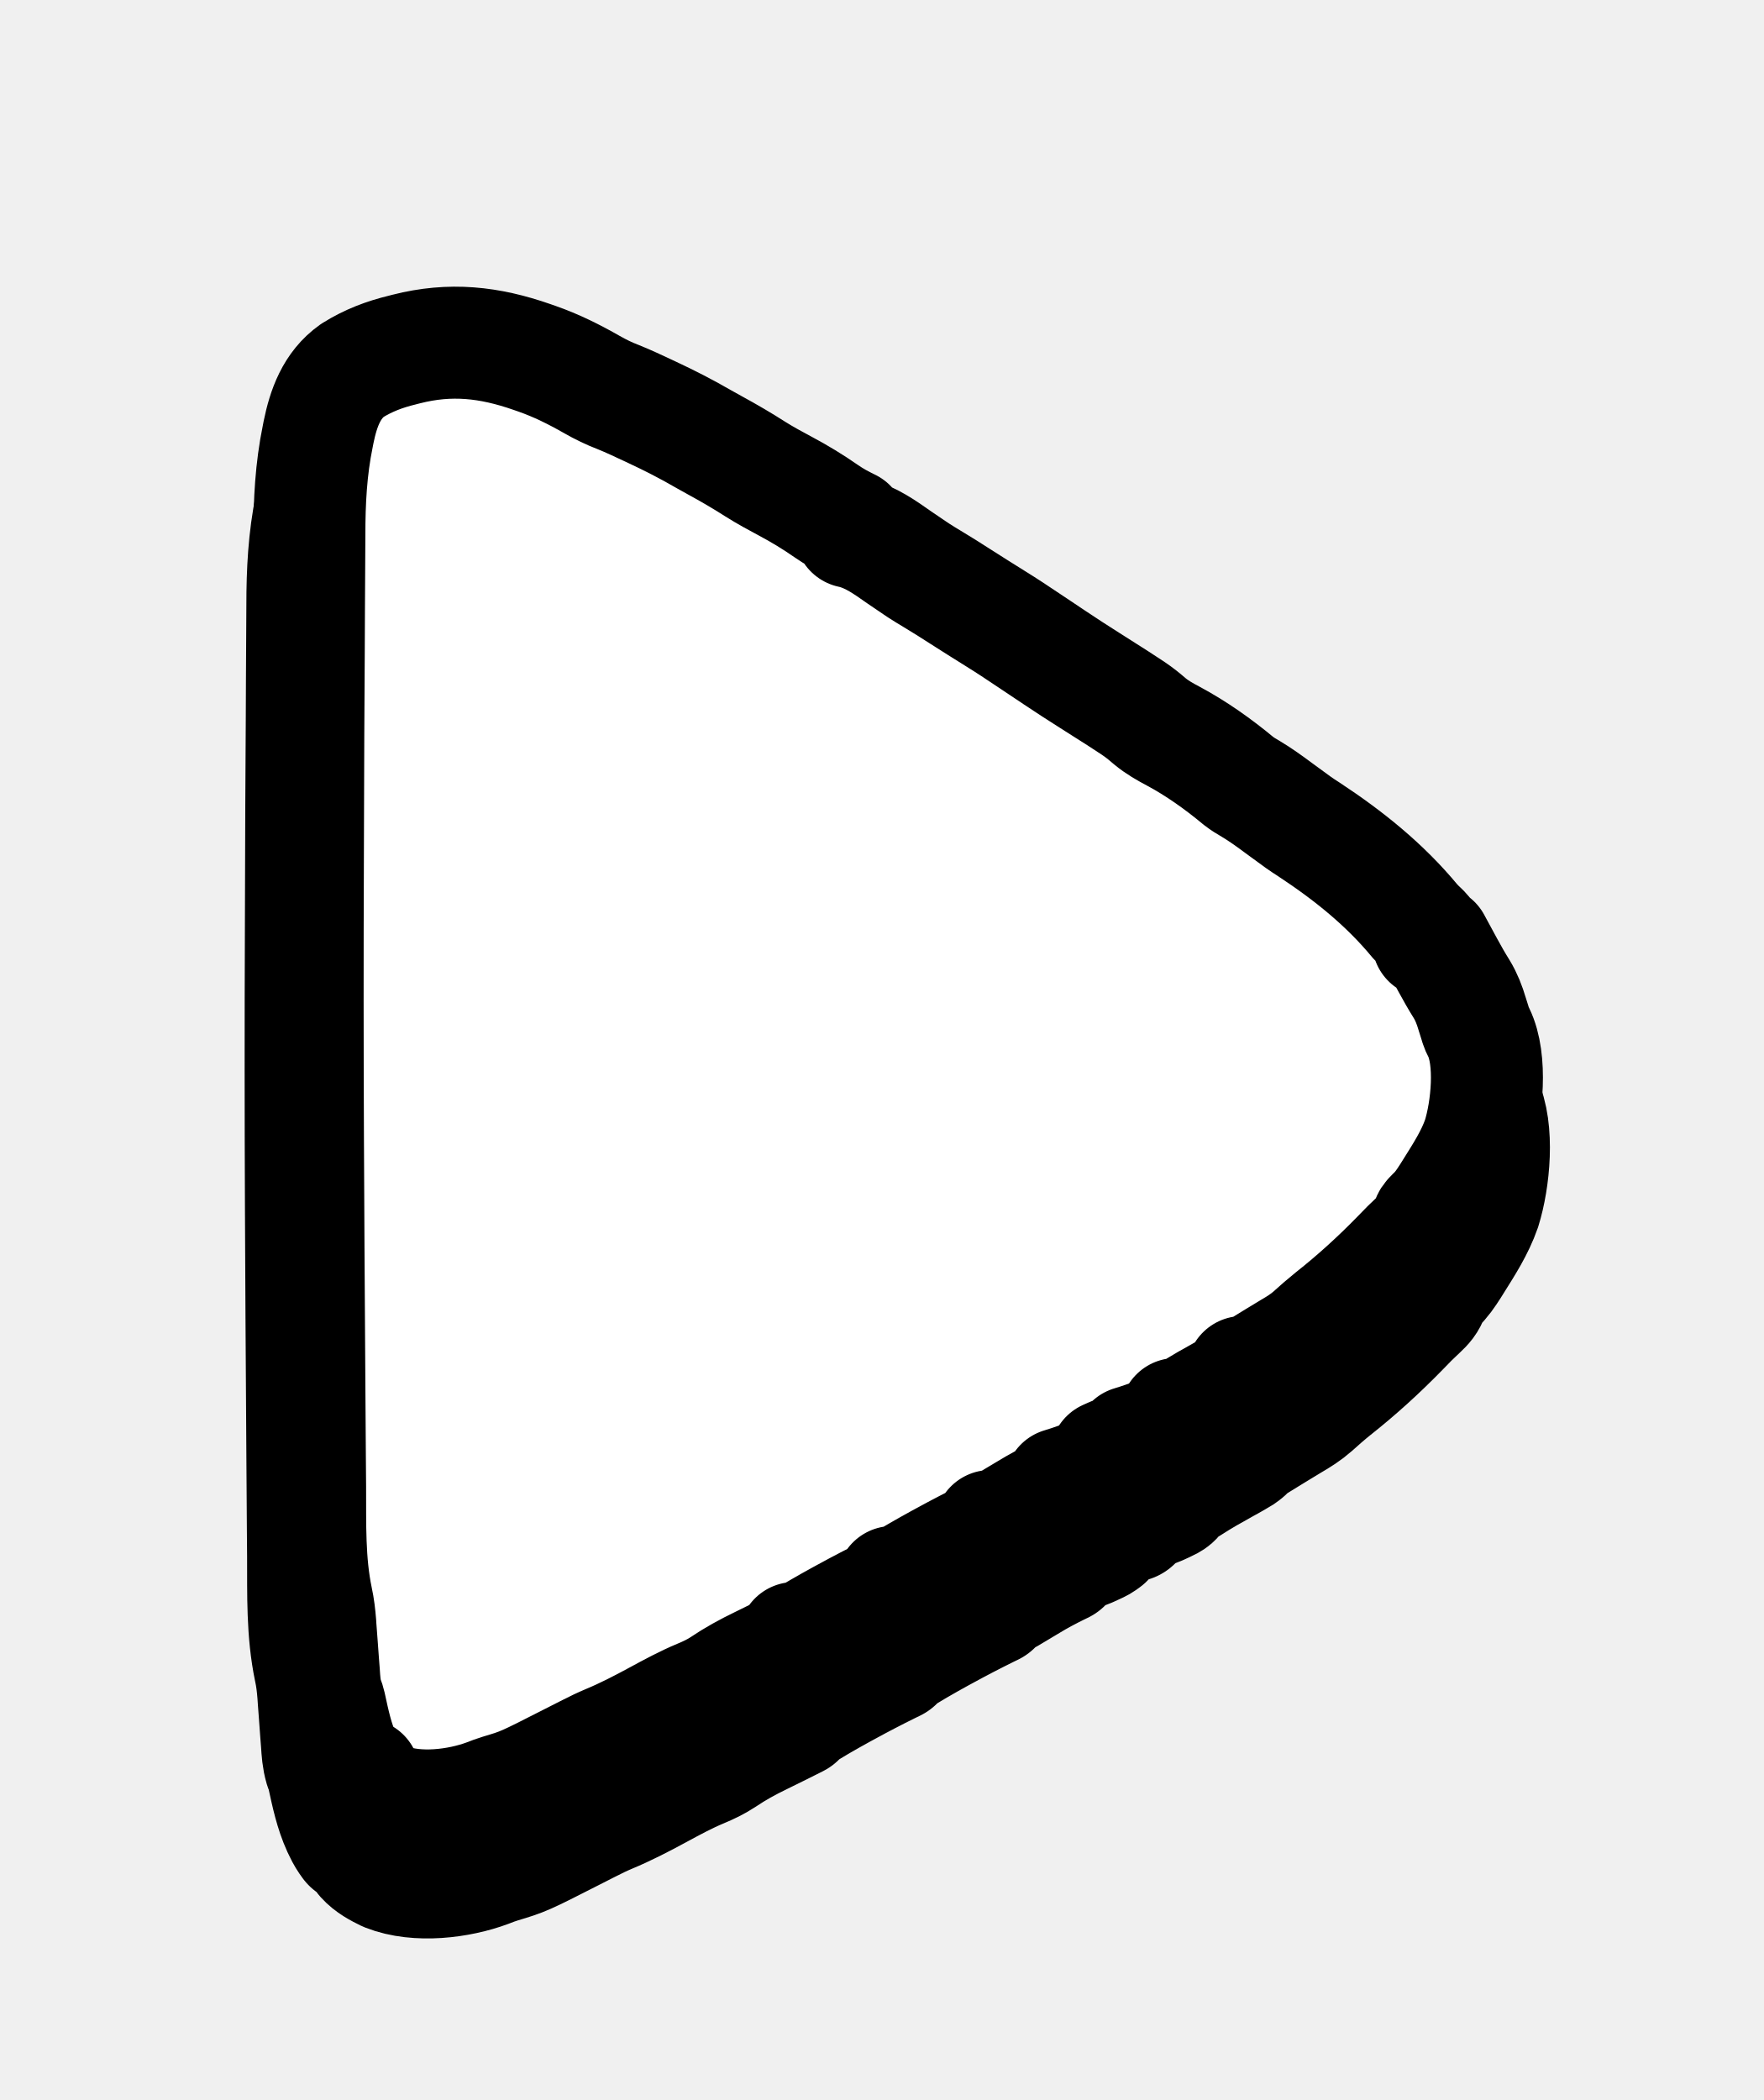
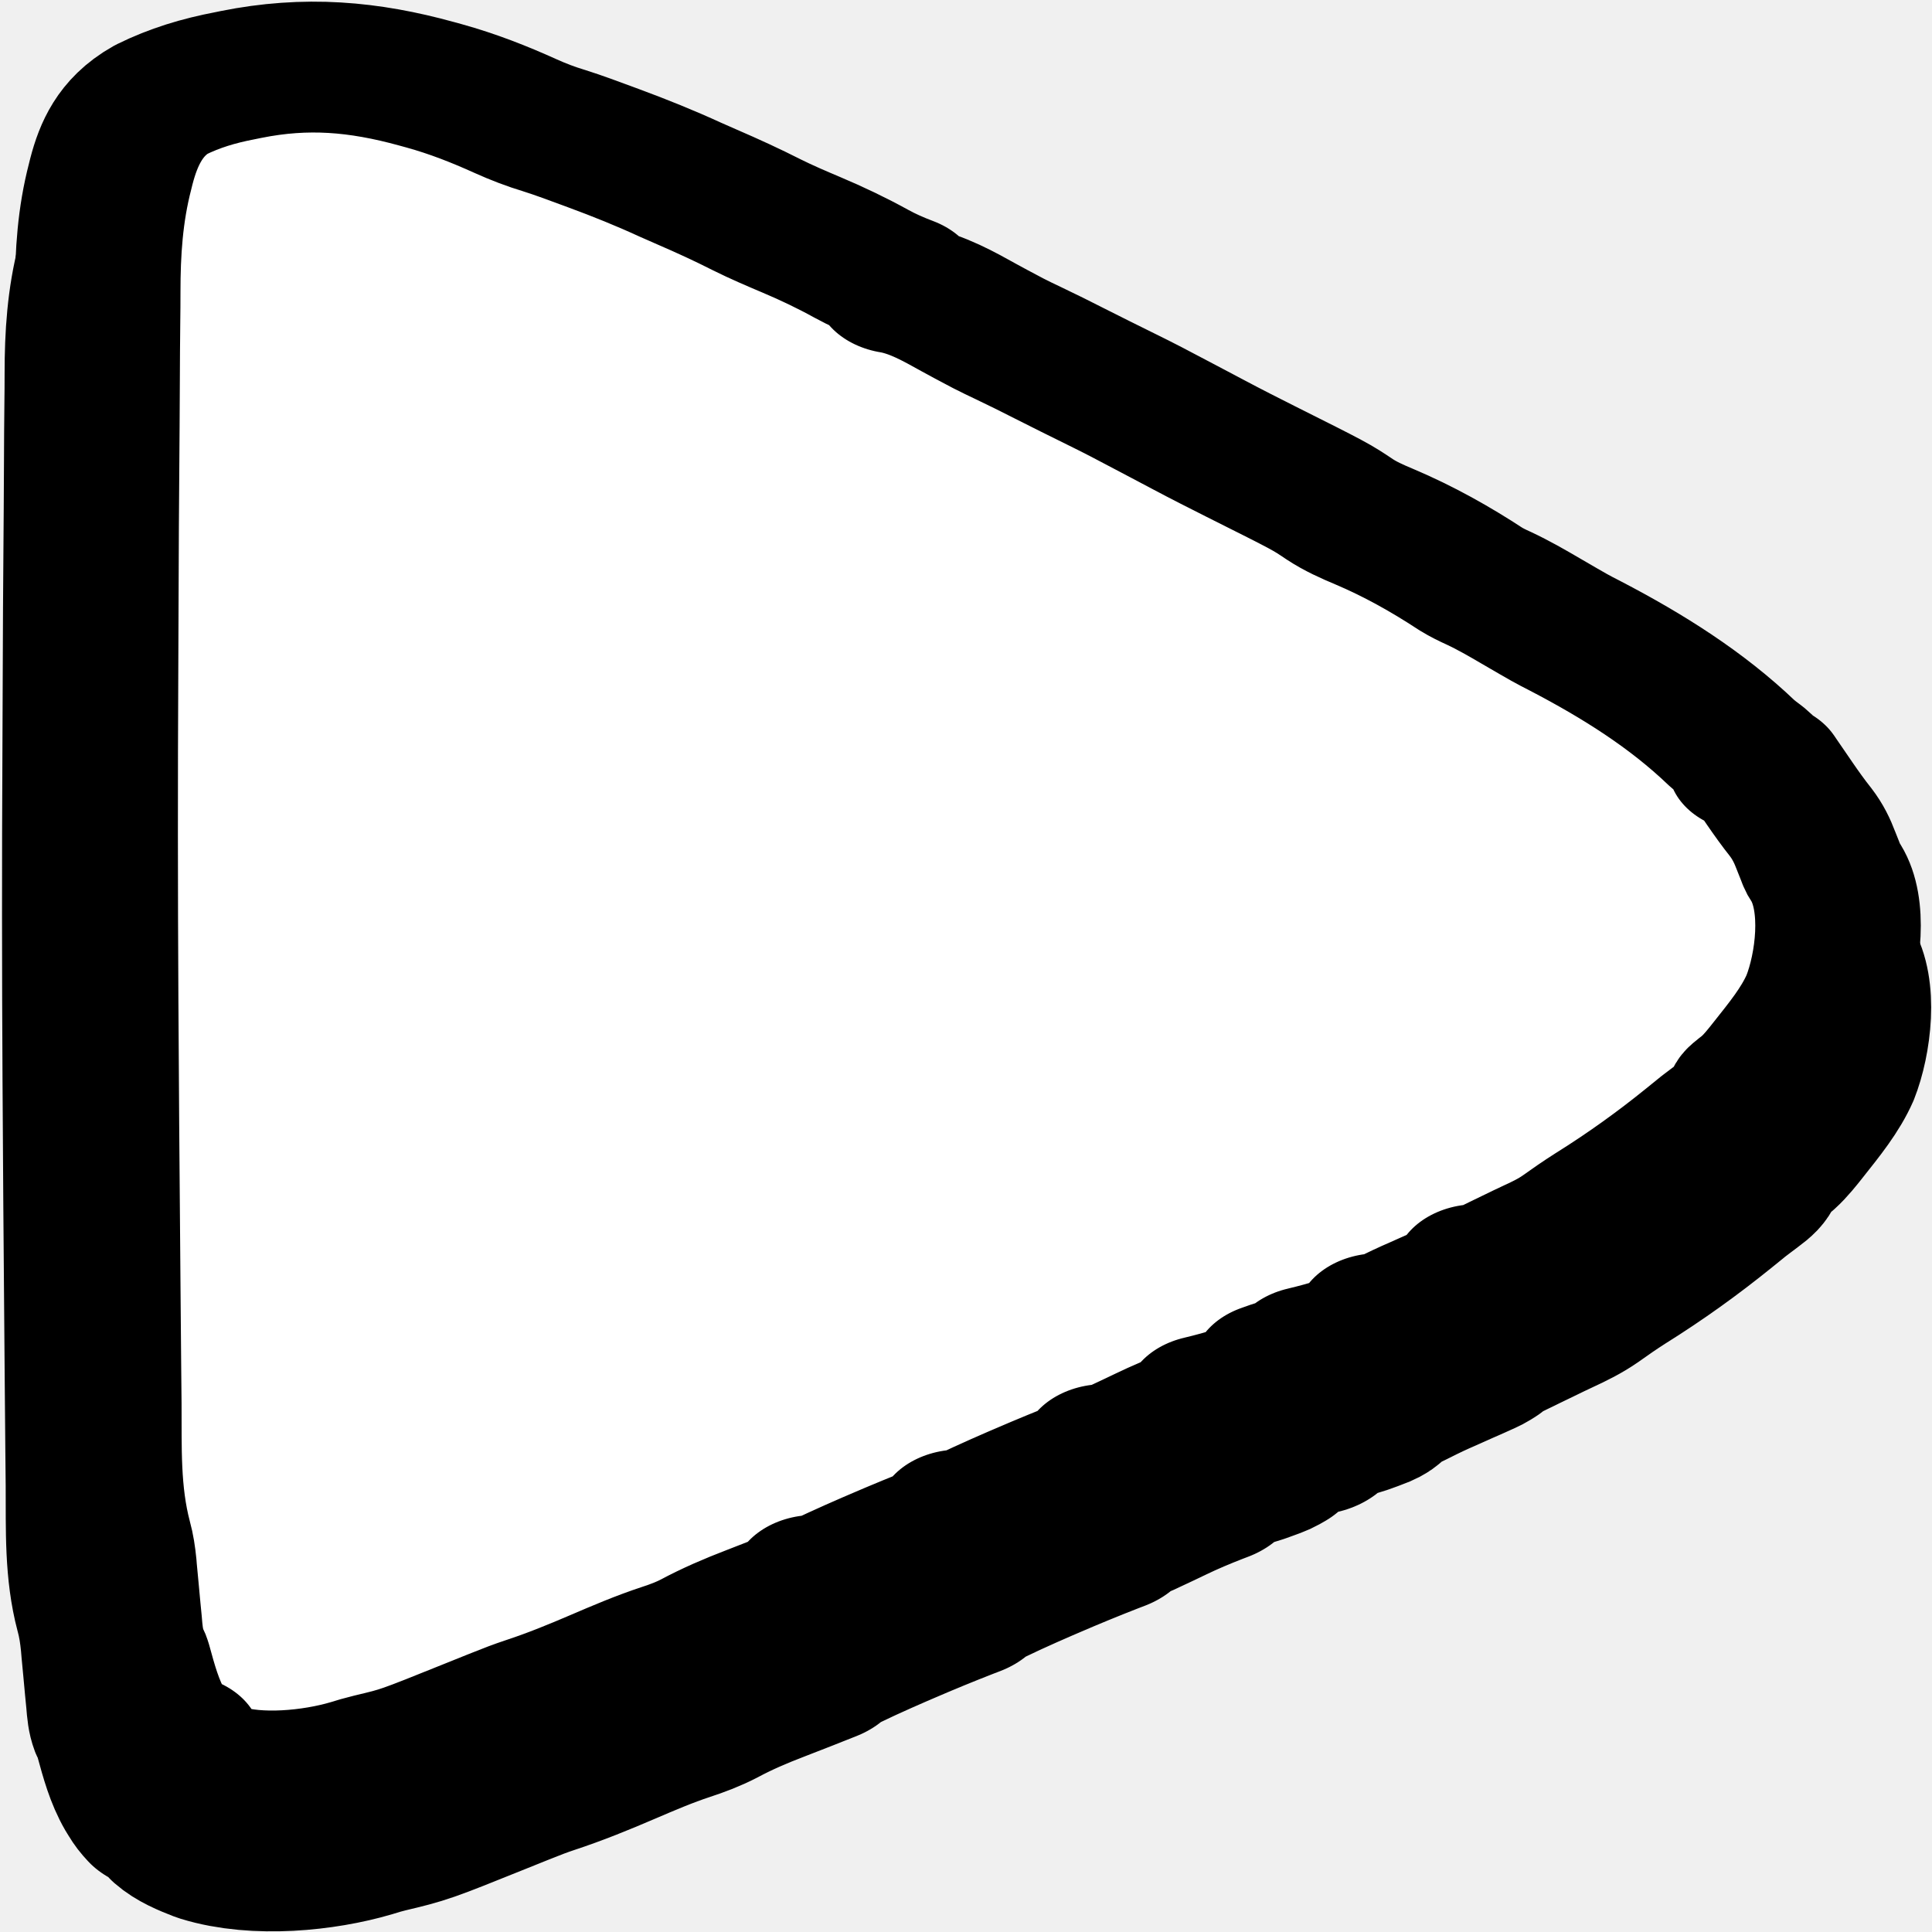
- <svg xmlns="http://www.w3.org/2000/svg" viewBox="-2 -2 126 150">
+ <svg xmlns="http://www.w3.org/2000/svg" viewBox="15.375 18.375 93.375 118.125" width="128" height="128" preserveAspectRatio="none">
  <g transform="translate(0 5)" fill="#000" stroke="#000" stroke-width="36" stroke-linejoin="round">
    <g transform="scale(.25)">
      <path d="M0 0 C0.47 0.16 0.93 0.32 1.41 0.49 C6.95 2.43 12.07 4.98 17.16 7.89 C19.6 9.28 22 10.45 24.62 11.45 C27.55 12.62 30.39 13.98 33.25 15.31 C33.58 15.47 33.91 15.62 34.25 15.78 C39.28 18.13 44.17 20.62 48.97 23.41 C50.06 24.03 51.16 24.64 52.26 25.24 C56.21 27.4 60.06 29.63 63.84 32.06 C66.64 33.82 69.52 35.38 72.44 36.94 C76.45 39.08 80.27 41.39 84.01 44 C86.26 45.56 88.52 46.82 91 48 C91 48.66 91 49.32 91 50 C91.33 50.07 91.66 50.15 92 50.23 C96.96 51.6 100.78 54.34 104.95 57.27 C106.37 58.26 107.81 59.23 109.25 60.19 C109.46 60.33 109.46 60.33 110.52 61.04 C111.78 61.86 113.05 62.63 114.34 63.4 C117.03 65.01 119.67 66.68 122.31 68.38 C125.63 70.5 128.96 72.61 132.31 74.69 C135.59 76.72 138.8 78.84 142 81 C143 81.67 144 82.33 145 83 C146.44 83.96 147.89 84.92 149.32 85.89 C152.62 88.11 155.96 90.25 159.31 92.38 C172.89 100.99 172.89 100.99 176.5 104.06 C178.59 105.8 180.8 107.04 183.19 108.31 C189.85 111.88 196.03 116.28 201.84 121.1 C202.96 121.97 204.07 122.66 205.3 123.36 C208.15 125.05 210.78 126.97 213.44 128.94 C219.27 133.23 219.27 133.23 222 135 C233.3 142.44 243.61 150.7 252.26 161.16 C253.02 162.03 253.84 162.81 254.69 163.6 C256 165 256 165 256 167 C256.66 167 257.32 167 258 167 C258.17 167.31 258.33 167.61 258.5 167.93 C259.27 169.35 260.04 170.77 260.81 172.19 C260.94 172.43 260.94 172.43 261.6 173.65 C262.88 176 264.18 178.31 265.6 180.57 C266.99 182.86 267.86 185.13 268.62 187.69 C268.87 188.46 269.11 189.24 269.35 190.01 C269.45 190.35 269.55 190.68 269.66 191.03 C270 192 270 192 270.52 193.02 C274.31 200.8 272.86 214.98 270.35 222.98 C268.5 228.31 265.42 233.05 262.44 237.81 C262.29 238.05 262.29 238.05 261.55 239.23 C260.28 241.21 259.07 243.03 257.35 244.64 C256 246 256 246 255.55 247.44 C254.91 249.24 254.17 250.03 252.79 251.33 C252.34 251.76 251.89 252.19 251.43 252.63 C250.96 253.09 250.49 253.54 250 254 C249.09 254.93 248.18 255.86 247.27 256.8 C241.22 263 235.01 268.66 228.2 274.04 C226.2 275.65 224.27 277.34 222.37 279.06 C220.5 280.71 218.48 281.97 216.33 283.22 C215 284 213.7 284.8 212.39 285.61 C211.53 286.13 210.67 286.66 209.81 287.19 C209.59 287.32 209.59 287.32 208.49 288.01 C208.06 288.27 207.64 288.53 207.21 288.79 C206.83 289.03 206.45 289.26 206.07 289.5 C205 290 205 290 203 290 C203 290.66 203 291.32 203 292 C201.98 292.82 201.98 292.82 200.55 293.62 C200.03 293.92 199.51 294.21 198.98 294.52 C198.7 294.67 198.7 294.67 197.31 295.44 C196.25 296.04 195.18 296.64 194.11 297.25 C193.59 297.54 193.07 297.83 192.53 298.13 C190.67 299.19 188.87 300.32 187.07 301.47 C186 302 186 302 184 302 C183.89 302.46 183.78 302.93 183.67 303.4 C182.84 305.37 182.22 305.68 180.31 306.56 C180.05 306.68 180.05 306.68 178.7 307.3 C176.17 308.34 173.61 309.21 171 310 C171 310.66 171 311.32 171 312 C170.51 312.11 170.01 312.22 169.5 312.33 C168.86 312.49 168.22 312.65 167.56 312.81 C166.92 312.96 166.29 313.11 165.63 313.27 C165.09 313.51 164.55 313.75 164 314 C163.45 315.48 163.45 315.48 163 317 C161.8 317.88 161.8 317.88 160.31 318.56 C160.05 318.68 160.05 318.68 158.7 319.3 C156.17 320.34 153.61 321.21 151 322 C151 322.66 151 323.32 151 324 C150.81 324.09 150.81 324.09 149.86 324.55 C146.95 325.98 144.13 327.48 141.36 329.17 C139.69 330.19 138 331.2 136.31 332.19 C136.01 332.37 135.72 332.55 135.41 332.73 C133.75 333.7 132.98 334 131 334 C131 334.66 131 335.32 131 336 C130.55 336.22 130.1 336.44 129.64 336.66 C125.52 338.69 121.46 340.8 117.44 343 C116.97 343.26 116.5 343.51 116.02 343.77 C113.94 344.92 111.86 346.07 109.81 347.27 C109.49 347.46 109.17 347.65 108.84 347.84 C108 348.34 107.17 348.84 106.34 349.34 C105 350 105 350 103 350 C103 350.66 103 351.32 103 352 C102.55 352.22 102.1 352.44 101.64 352.66 C97.52 354.69 93.46 356.8 89.44 359 C88.97 359.26 88.5 359.51 88.02 359.77 C85.94 360.92 83.86 362.07 81.81 363.27 C81.49 363.46 81.17 363.65 80.84 363.84 C80 364.34 79.17 364.84 78.34 365.34 C77 366 77 366 75 366 C75 366.66 75 367.32 75 368 C74.19 368.41 73.38 368.81 72.56 369.22 C71.84 369.58 71.12 369.94 70.41 370.3 C68.6 371.21 66.79 372.1 64.97 372.98 C61.17 374.82 57.55 376.79 54.05 379.16 C52.04 380.48 50.01 381.45 47.79 382.37 C43.54 384.14 39.54 386.31 35.5 388.5 C30.9 391 26.34 393.36 21.51 395.37 C19.65 396.15 17.85 397.02 16.06 397.94 C15.73 398.1 15.4 398.27 15.06 398.44 C13.71 399.13 12.36 399.82 11.01 400.5 C-2.71 407.49 -2.71 407.49 -9.38 409.5 C-10.62 409.88 -11.79 410.31 -12.99 410.79 C-21.08 413.82 -32.79 415.24 -41.06 411.98 C-43.21 410.93 -45.38 409.8 -47 408 C-47.18 407.47 -47.35 406.94 -47.53 406.39 C-47.69 405.93 -47.84 405.47 -48 405 C-49 404.67 -50 404.33 -51 404 C-51.84 402.87 -52.41 401.94 -53 400.69 C-53.17 400.35 -53.33 400 -53.51 399.65 C-55.59 395.1 -56.61 390.19 -57.67 385.32 C-58 384 -58 384 -58.51 382.66 C-59.18 380.41 -59.31 378.21 -59.46 375.88 C-59.54 374.85 -59.62 373.82 -59.7 372.79 C-59.82 371.19 -59.94 369.59 -60.05 367.99 C-60.16 366.43 -60.28 364.88 -60.4 363.32 C-60.42 363.09 -60.42 363.09 -60.49 361.94 C-60.68 359.52 -60.95 357.15 -61.47 354.78 C-63.68 344.22 -63.35 333.5 -63.4 322.77 C-63.42 319.8 -63.45 316.82 -63.47 313.84 C-63.52 308.06 -63.56 302.29 -63.59 296.52 C-63.62 291.81 -63.65 287.11 -63.68 282.4 C-63.81 263.6 -63.92 244.8 -64 226 C-64 225.43 -64.01 224.85 -64.01 224.26 C-64.13 197.16 -64.14 170.06 -64.03 142.96 C-64.01 137.78 -64 132.6 -63.98 127.42 C-63.95 114.66 -63.9 101.9 -63.81 89.14 C-63.81 88 -63.8 86.85 -63.79 85.71 C-63.79 85.15 -63.78 84.58 -63.78 84.01 C-63.75 80.11 -63.74 76.22 -63.73 72.32 C-63.72 67.6 -63.69 62.87 -63.65 58.14 C-63.62 55.73 -63.61 53.32 -63.61 50.91 C-63.61 41.31 -63.15 32.07 -61.21 22.64 C-61.13 22.25 -61.06 21.86 -60.98 21.46 C-59.58 14.63 -57.26 8.05 -51.34 3.84 C-46.78 1 -42.21 -0.74 -37 -2 C-36.82 -2.05 -36.82 -2.05 -35.92 -2.28 C-23.32 -5.49 -12.2 -4.26 0 0 Z " transform="translate(144,94)" />
    </g>
  </g>
  <g transform="translate(0 0)" fill="#fff" stroke="#000" stroke-width="32" stroke-linejoin="round">
    <g transform="scale(.25)">
      <path d="M0 0 C0.47 0.16 0.93 0.32 1.41 0.49 C6.95 2.43 12.07 4.98 17.16 7.89 C19.6 9.28 22 10.45 24.62 11.45 C27.55 12.62 30.39 13.98 33.25 15.31 C33.58 15.47 33.91 15.62 34.25 15.78 C39.28 18.13 44.17 20.62 48.97 23.41 C50.06 24.03 51.16 24.64 52.26 25.24 C56.21 27.4 60.06 29.63 63.84 32.06 C66.64 33.82 69.52 35.38 72.44 36.94 C76.45 39.08 80.27 41.39 84.01 44 C86.26 45.56 88.52 46.82 91 48 C91 48.66 91 49.32 91 50 C91.33 50.07 91.66 50.15 92 50.23 C96.96 51.6 100.78 54.34 104.95 57.27 C106.37 58.26 107.81 59.23 109.25 60.19 C109.46 60.33 109.46 60.33 110.52 61.04 C111.78 61.86 113.05 62.63 114.34 63.4 C117.03 65.01 119.67 66.68 122.31 68.38 C125.63 70.5 128.96 72.61 132.31 74.69 C135.59 76.72 138.8 78.84 142 81 C143 81.67 144 82.33 145 83 C146.44 83.96 147.89 84.92 149.32 85.89 C152.62 88.11 155.96 90.25 159.31 92.38 C172.89 100.99 172.89 100.99 176.5 104.06 C178.59 105.8 180.8 107.04 183.19 108.31 C189.85 111.88 196.03 116.28 201.84 121.1 C202.96 121.97 204.07 122.66 205.3 123.36 C208.15 125.05 210.78 126.97 213.44 128.94 C219.27 133.23 219.27 133.23 222 135 C233.3 142.44 243.61 150.7 252.26 161.16 C253.02 162.03 253.84 162.81 254.69 163.6 C256 165 256 165 256 167 C256.66 167 257.32 167 258 167 C258.17 167.31 258.33 167.61 258.5 167.93 C259.27 169.35 260.04 170.77 260.81 172.19 C260.94 172.43 260.94 172.43 261.6 173.65 C262.88 176 264.18 178.31 265.6 180.57 C266.99 182.86 267.86 185.13 268.62 187.69 C268.87 188.46 269.11 189.24 269.35 190.01 C269.45 190.35 269.55 190.68 269.66 191.03 C270 192 270 192 270.52 193.02 C274.31 200.8 272.86 214.98 270.35 222.98 C268.5 228.31 265.42 233.05 262.44 237.81 C262.29 238.05 262.29 238.05 261.55 239.23 C260.28 241.21 259.07 243.03 257.35 244.64 C256 246 256 246 255.55 247.44 C254.91 249.24 254.17 250.03 252.79 251.33 C252.34 251.76 251.89 252.19 251.43 252.63 C250.96 253.09 250.49 253.54 250 254 C249.09 254.93 248.18 255.86 247.27 256.8 C241.22 263 235.01 268.66 228.2 274.04 C226.2 275.65 224.27 277.34 222.37 279.06 C220.5 280.71 218.48 281.97 216.33 283.22 C215 284 213.7 284.8 212.39 285.61 C211.53 286.13 210.67 286.66 209.81 287.19 C209.59 287.32 209.59 287.32 208.49 288.01 C208.06 288.27 207.64 288.53 207.21 288.79 C206.83 289.03 206.45 289.26 206.07 289.5 C205 290 205 290 203 290 C203 290.66 203 291.32 203 292 C201.98 292.82 201.98 292.82 200.55 293.62 C200.03 293.92 199.51 294.21 198.98 294.52 C198.7 294.67 198.7 294.67 197.31 295.44 C196.25 296.04 195.18 296.64 194.11 297.25 C193.59 297.54 193.07 297.83 192.53 298.13 C190.67 299.19 188.87 300.32 187.07 301.47 C186 302 186 302 184 302 C183.89 302.46 183.78 302.93 183.67 303.4 C182.84 305.37 182.22 305.68 180.31 306.56 C180.05 306.68 180.05 306.68 178.7 307.3 C176.17 308.34 173.61 309.21 171 310 C171 310.66 171 311.32 171 312 C170.51 312.11 170.01 312.22 169.5 312.33 C168.86 312.49 168.22 312.65 167.56 312.81 C166.92 312.96 166.29 313.11 165.63 313.27 C165.09 313.51 164.55 313.75 164 314 C163.45 315.48 163.45 315.48 163 317 C161.8 317.88 161.8 317.88 160.31 318.56 C160.05 318.68 160.05 318.68 158.7 319.3 C156.17 320.34 153.61 321.21 151 322 C151 322.66 151 323.32 151 324 C150.81 324.09 150.81 324.09 149.86 324.55 C146.95 325.98 144.13 327.48 141.36 329.17 C139.69 330.19 138 331.2 136.31 332.19 C136.01 332.37 135.72 332.55 135.41 332.73 C133.75 333.7 132.98 334 131 334 C131 334.66 131 335.32 131 336 C130.55 336.22 130.1 336.44 129.64 336.66 C125.52 338.69 121.46 340.8 117.44 343 C116.97 343.26 116.5 343.51 116.02 343.77 C113.94 344.92 111.86 346.07 109.81 347.27 C109.49 347.46 109.17 347.65 108.84 347.84 C108 348.34 107.17 348.84 106.34 349.34 C105 350 105 350 103 350 C103 350.66 103 351.32 103 352 C102.55 352.22 102.1 352.44 101.64 352.66 C97.52 354.69 93.46 356.8 89.44 359 C88.97 359.26 88.5 359.51 88.02 359.77 C85.94 360.92 83.86 362.07 81.81 363.27 C81.49 363.46 81.17 363.65 80.84 363.84 C80 364.34 79.17 364.84 78.34 365.34 C77 366 77 366 75 366 C75 366.66 75 367.32 75 368 C74.19 368.41 73.38 368.81 72.56 369.22 C71.84 369.58 71.12 369.94 70.41 370.3 C68.6 371.21 66.79 372.1 64.97 372.98 C61.17 374.82 57.55 376.79 54.05 379.16 C52.04 380.48 50.01 381.45 47.79 382.37 C43.54 384.14 39.54 386.31 35.5 388.5 C30.9 391 26.34 393.36 21.51 395.37 C19.65 396.15 17.85 397.02 16.06 397.94 C15.73 398.1 15.4 398.27 15.06 398.44 C13.71 399.13 12.36 399.82 11.01 400.5 C-2.71 407.49 -2.71 407.49 -9.38 409.5 C-10.62 409.88 -11.79 410.31 -12.99 410.79 C-21.08 413.82 -32.79 415.24 -41.06 411.98 C-43.21 410.93 -45.38 409.8 -47 408 C-47.18 407.47 -47.35 406.94 -47.53 406.39 C-47.69 405.93 -47.84 405.47 -48 405 C-49 404.67 -50 404.33 -51 404 C-51.84 402.87 -52.41 401.94 -53 400.69 C-53.17 400.35 -53.33 400 -53.51 399.65 C-55.59 395.1 -56.61 390.19 -57.67 385.32 C-58 384 -58 384 -58.51 382.66 C-59.18 380.41 -59.31 378.21 -59.46 375.88 C-59.54 374.85 -59.62 373.82 -59.7 372.79 C-59.82 371.19 -59.94 369.59 -60.05 367.99 C-60.16 366.43 -60.28 364.88 -60.4 363.32 C-60.42 363.09 -60.42 363.09 -60.49 361.94 C-60.68 359.52 -60.95 357.15 -61.47 354.78 C-63.68 344.22 -63.35 333.5 -63.4 322.77 C-63.42 319.8 -63.45 316.82 -63.47 313.84 C-63.52 308.06 -63.56 302.29 -63.59 296.52 C-63.62 291.81 -63.65 287.11 -63.68 282.4 C-63.81 263.6 -63.92 244.8 -64 226 C-64 225.43 -64.01 224.85 -64.01 224.26 C-64.13 197.16 -64.14 170.06 -64.03 142.96 C-64.01 137.78 -64 132.6 -63.98 127.42 C-63.95 114.66 -63.9 101.9 -63.81 89.14 C-63.81 88 -63.8 86.85 -63.79 85.71 C-63.79 85.15 -63.78 84.58 -63.78 84.01 C-63.75 80.11 -63.74 76.22 -63.73 72.32 C-63.72 67.6 -63.69 62.87 -63.65 58.14 C-63.62 55.73 -63.61 53.32 -63.61 50.91 C-63.61 41.31 -63.15 32.07 -61.21 22.64 C-61.13 22.25 -61.06 21.86 -60.98 21.46 C-59.58 14.63 -57.26 8.05 -51.34 3.84 C-46.78 1 -42.21 -0.74 -37 -2 C-36.82 -2.05 -36.82 -2.05 -35.92 -2.28 C-23.32 -5.49 -12.2 -4.26 0 0 Z " transform="translate(144,94)" />
    </g>
  </g>
</svg>
